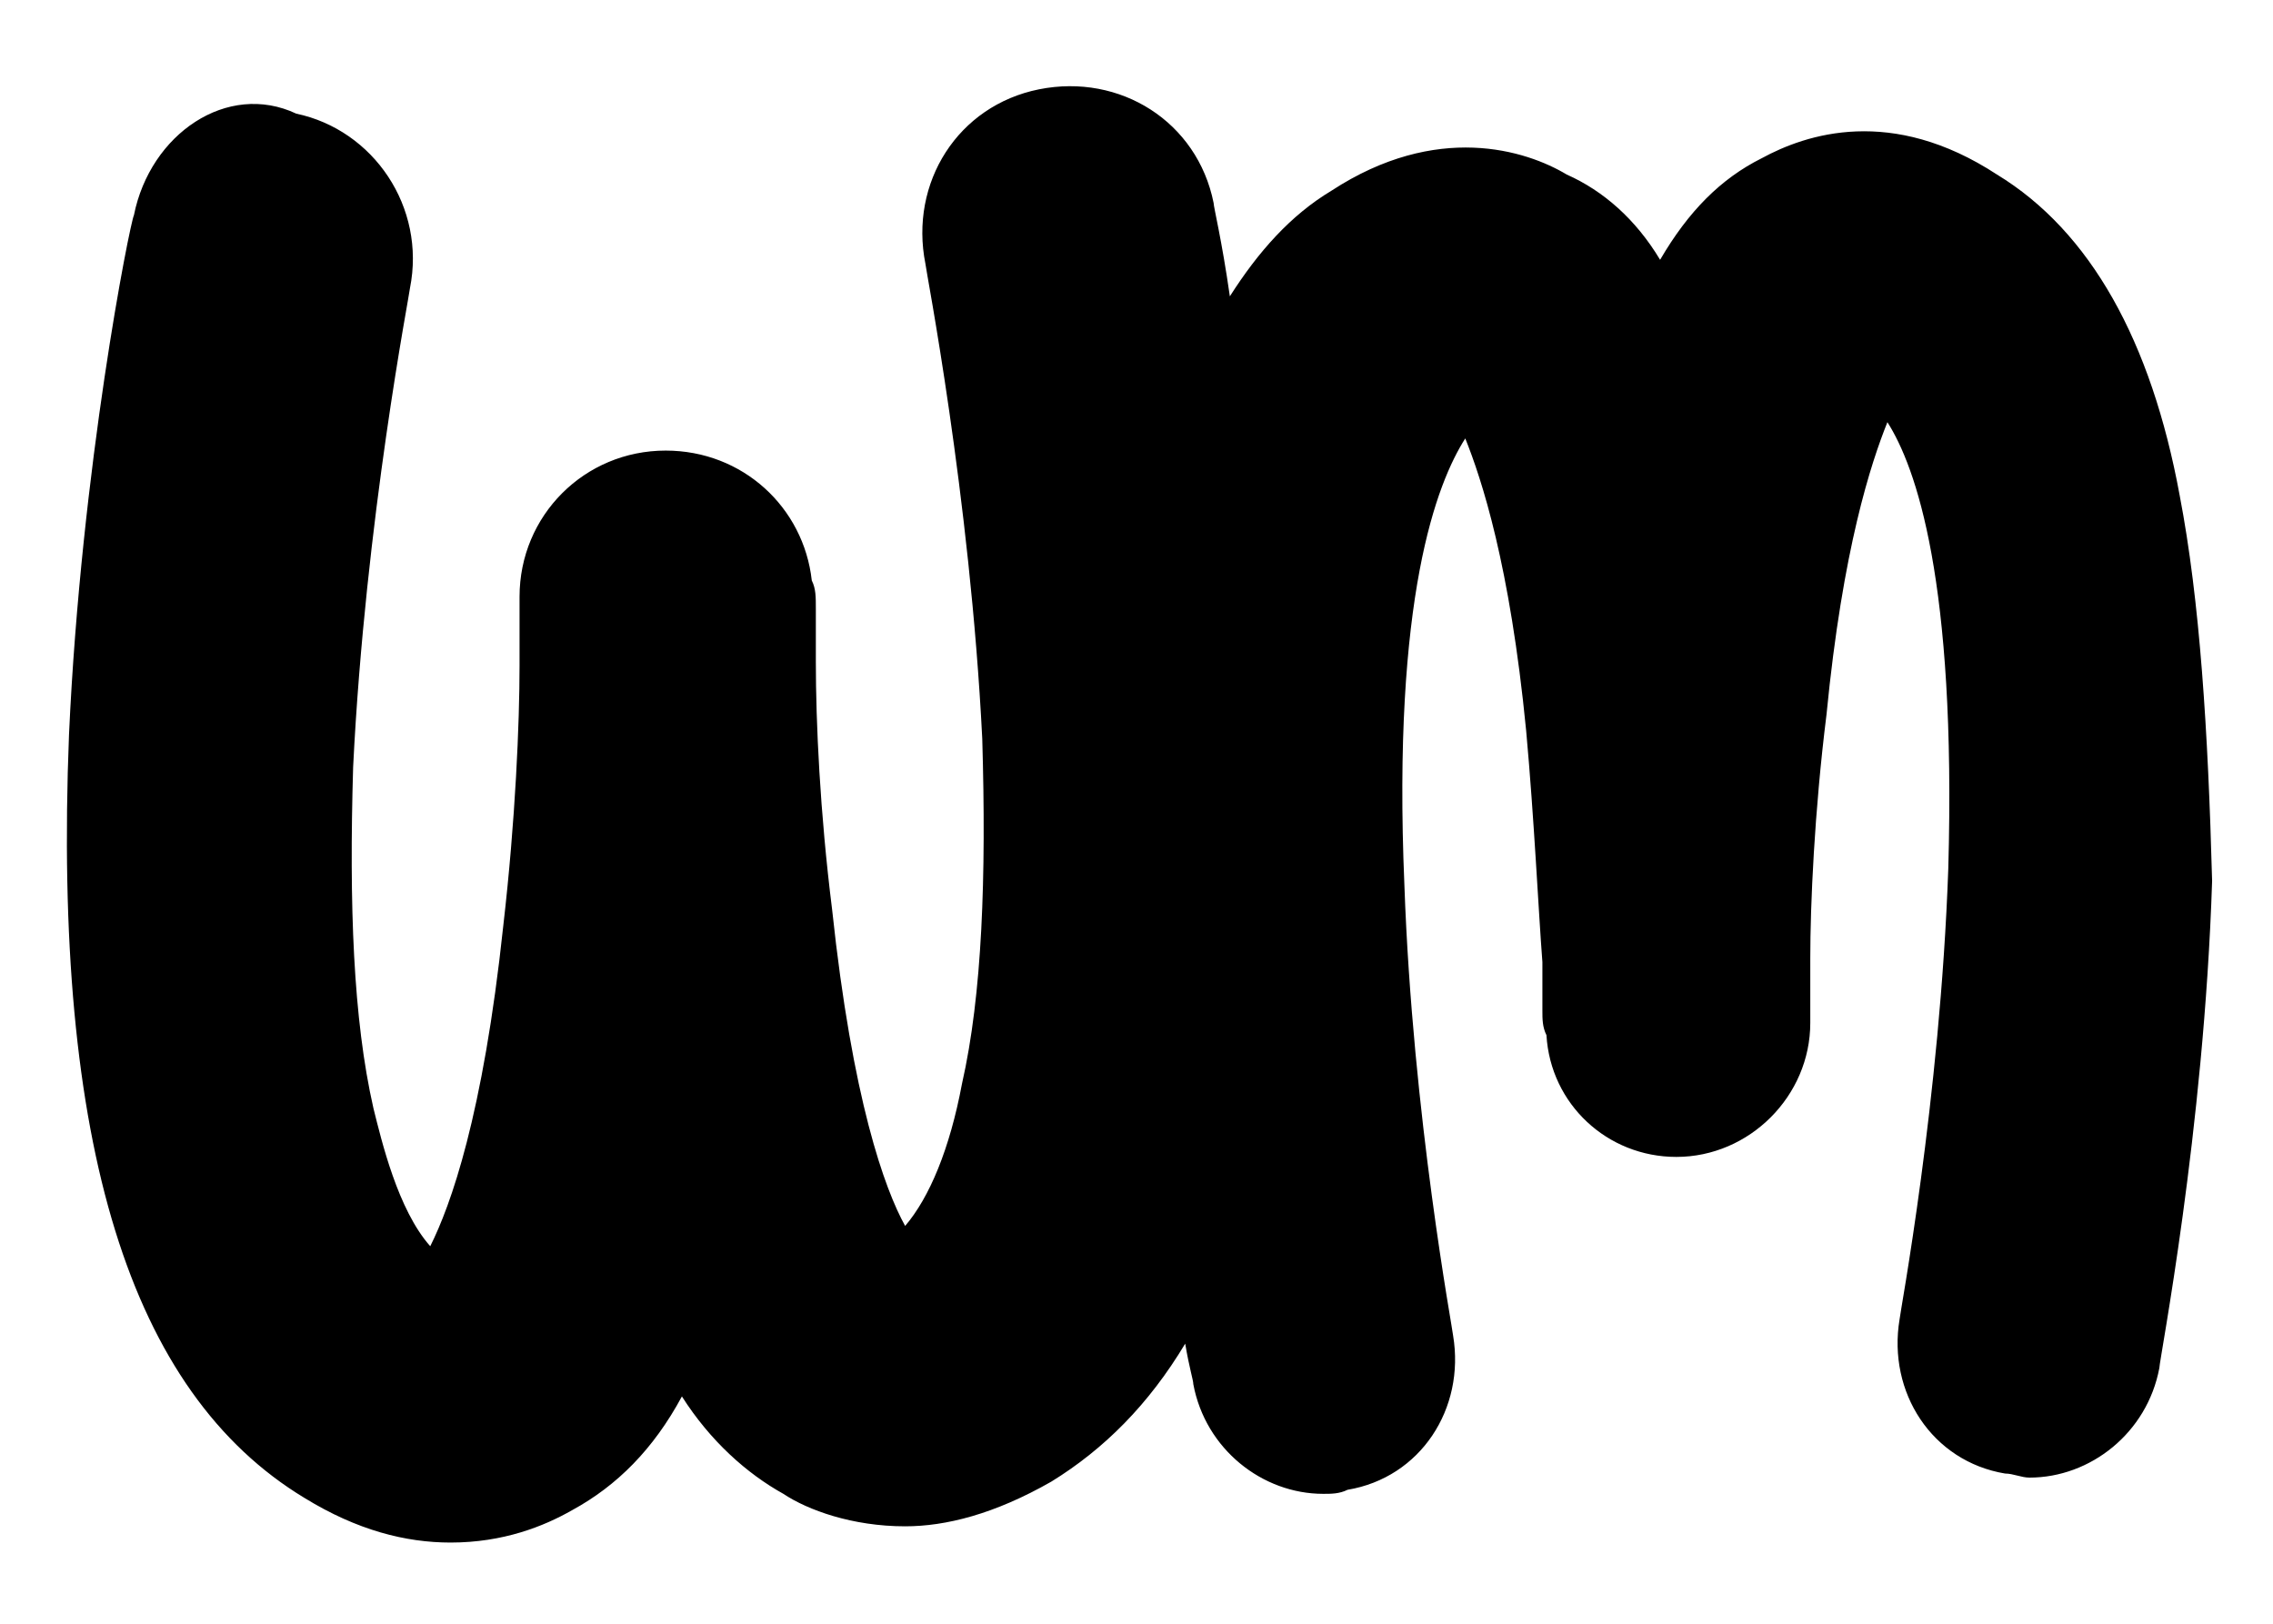
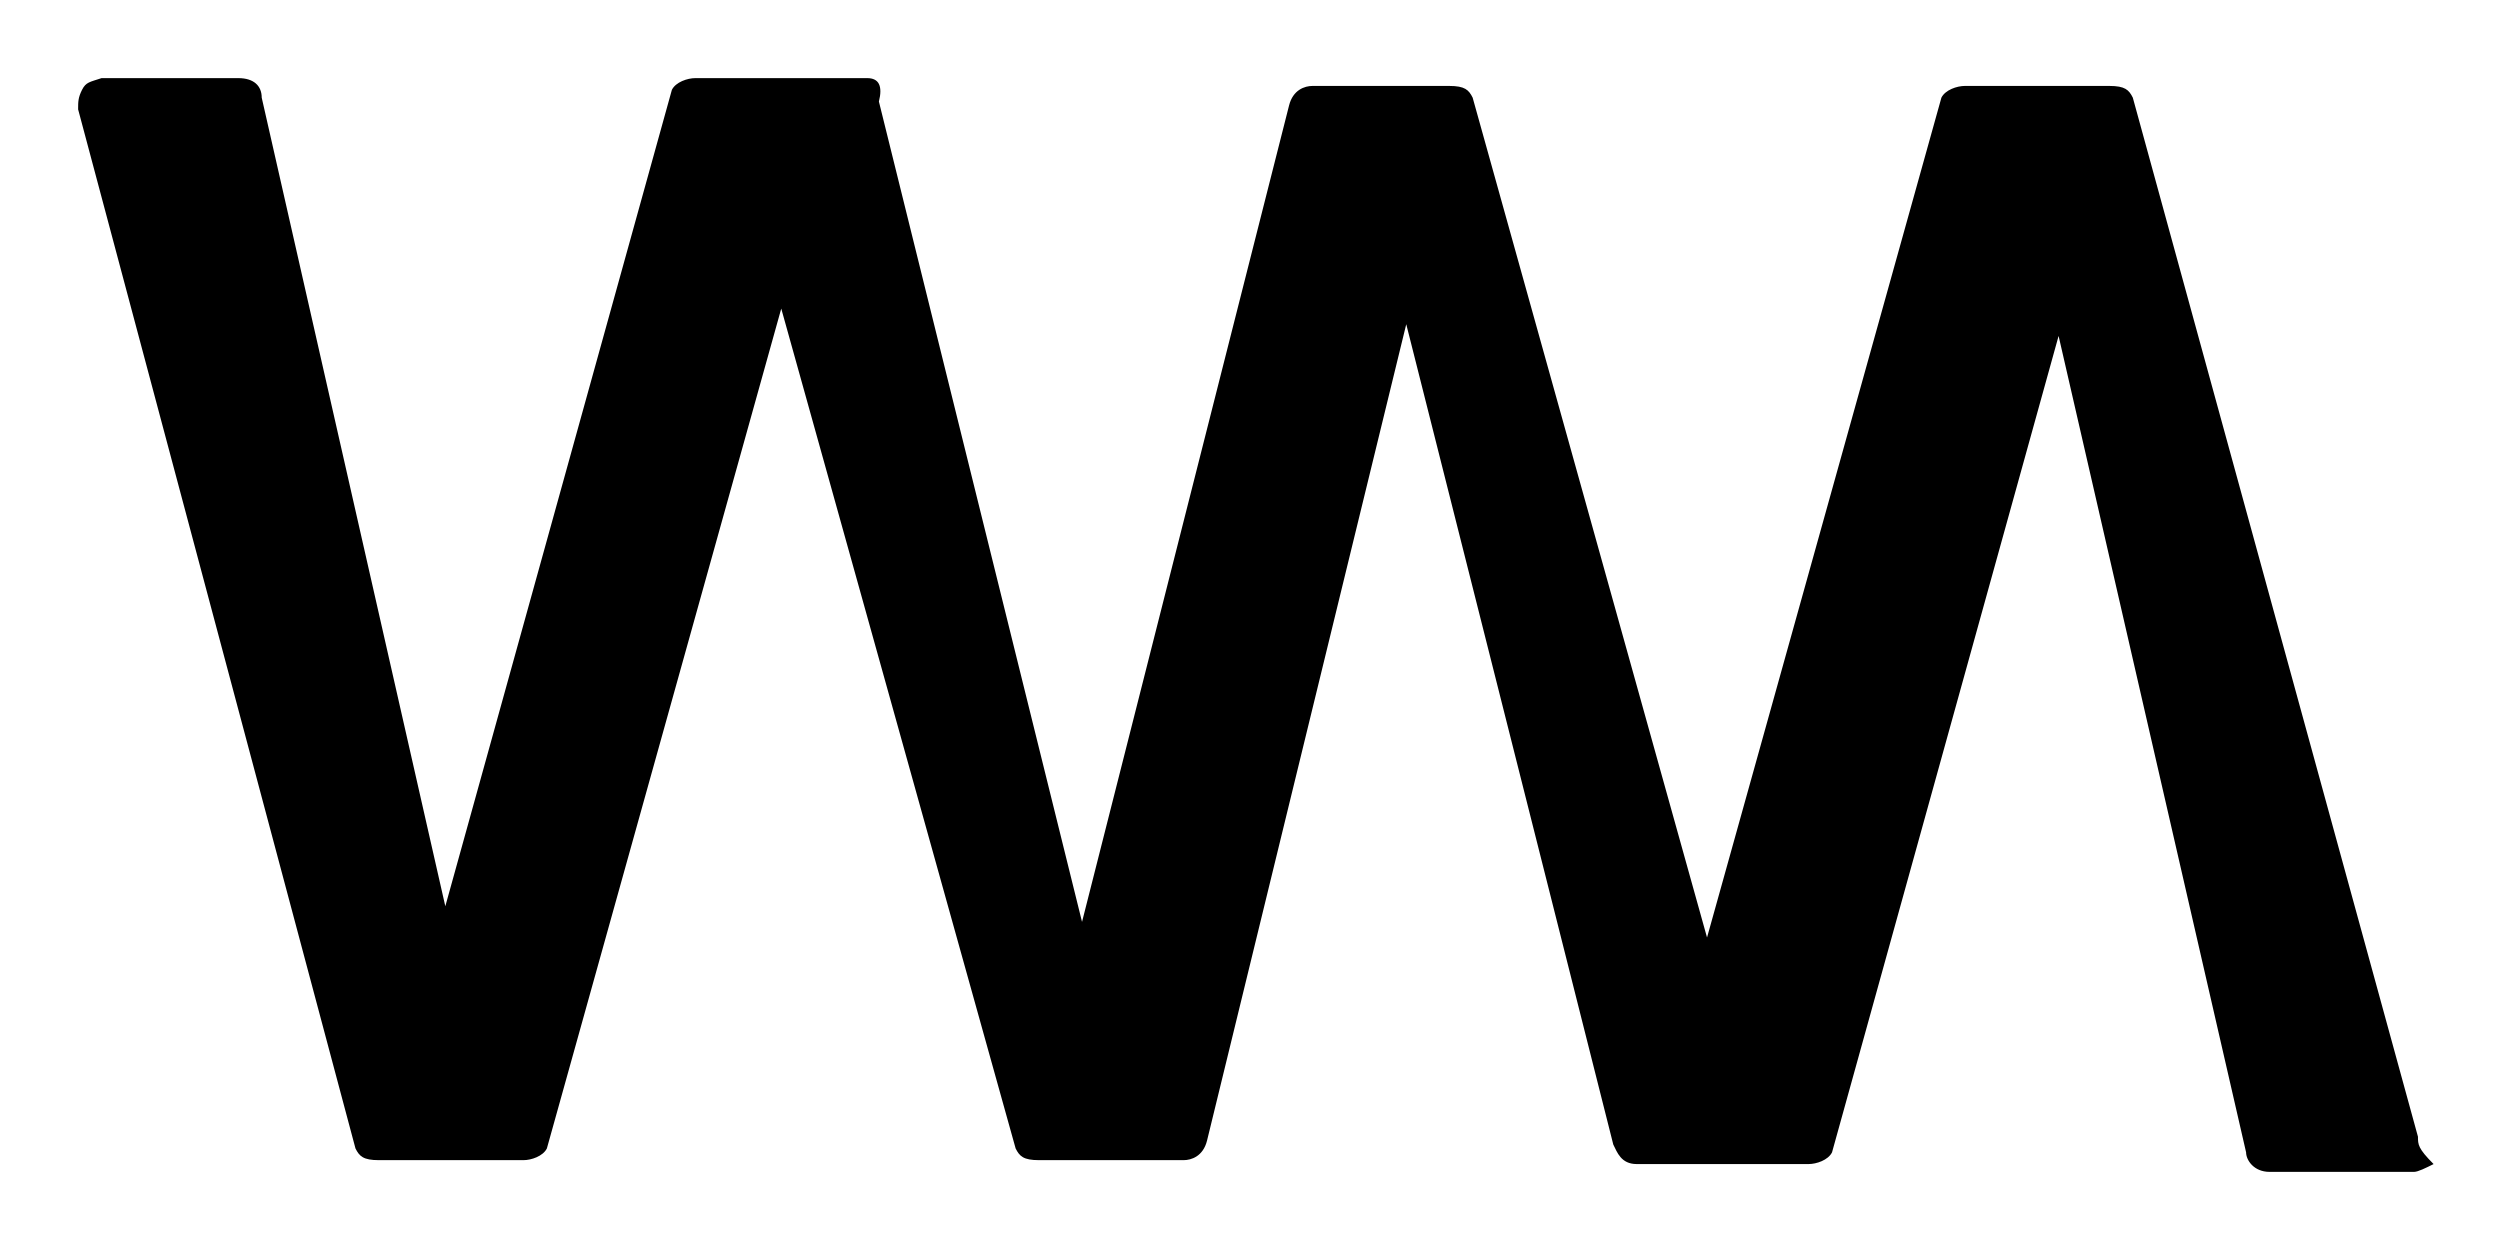
- <svg xmlns="http://www.w3.org/2000/svg" version="1.1" id="logo" x="0px" y="0px" width="56px" height="40px" viewBox="0 0 56 40" style="enable-background:new 0 0 56 40;" xml:space="preserve">
-   <path d="M53.7,12.2c-0.7-3.8-2.2-6.5-4.5-7.9c-2.6-1.7-4.7-1-5.8-0.4c-1,0.5-1.8,1.3-2.5,2.5  c-0.6-1-1.4-1.7-2.3-2.1c-1-0.6-3.2-1.3-5.8,0.4c-1,0.6-1.8,1.5-2.5,2.6c-0.2-1.4-0.4-2.2-0.4-2.3c-0.4-2-2.3-3.2-4.3-2.8  c-2,0.4-3.2,2.3-2.8,4.3c0,0.1,1.1,5.7,1.4,11.7c0.1,3.4,0,6.3-0.5,8.5c-0.3,1.6-0.8,2.8-1.4,3.5c-0.5-0.9-1.3-3.1-1.8-7.8  c-0.3-2.4-0.4-4.6-0.4-6.1c0-0.8,0-1.3,0-1.3c0-0.3,0-0.5-0.1-0.7c-0.2-1.8-1.7-3.2-3.6-3.2c-2,0-3.6,1.6-3.6,3.6c0,0.1,0,0.7,0,1.7  c0,1.4-0.1,3.8-0.4,6.4c-0.5,4.7-1.3,6.9-1.8,7.9c-0.8-0.9-1.2-2.6-1.4-3.4c-0.5-2.2-0.6-5-0.5-8.4c0.3-6.1,1.4-11.7,1.4-11.8  c0.4-2-0.9-3.9-2.8-4.3C5.6,2,3.7,3.3,3.3,5.3C3.2,5.5,2,11.5,1.7,18.1C1.3,28.2,3.2,34.3,7.5,36.9c1.3,0.8,2.5,1.1,3.6,1.1  c1.3,0,2.3-0.4,3-0.8c1.1-0.6,2-1.5,2.7-2.8c0.7,1.1,1.6,1.9,2.5,2.4c0.6,0.4,1.7,0.8,3,0.8c1,0,2.2-0.3,3.6-1.1  c1.3-0.8,2.4-1.9,3.3-3.4c0.1,0.6,0.2,0.9,0.2,1c0.3,1.6,1.7,2.7,3.2,2.7c0.2,0,0.4,0,0.6-0.1c1.8-0.3,2.9-2,2.6-3.8  c0-0.1-1-5.4-1.2-11.1c-0.3-7.1,0.8-9.9,1.5-11c0.4,1,1.1,3.1,1.5,7.2c0.2,2.2,0.3,4.4,0.4,5.7c0,0.7,0,1.2,0,1.2  c0,0.2,0,0.4,0.1,0.6c0.1,1.7,1.5,3,3.2,3c1.8,0,3.3-1.5,3.3-3.3c0-0.1,0-0.7,0-1.6c0-1.3,0.1-3.6,0.4-6c0.4-4.1,1.1-6.2,1.5-7.2  c0.7,1.1,1.7,3.9,1.5,11c-0.2,5.7-1.2,11-1.2,11.1c-0.3,1.8,0.8,3.5,2.6,3.8c0.2,0,0.4,0.1,0.6,0.1c1.5,0,2.9-1.1,3.2-2.7  c0-0.2,1.1-5.8,1.3-12C54.4,18,54.2,14.8,53.7,12.2z" />
+ <svg xmlns="http://www.w3.org/2000/svg" version="1.1" id="logo" x="0px" y="0px" width="64px" height="32px" viewBox="0 0 64 32" style="enable-background:new 0 0 64 32;" xml:space="preserve">
+   <path d="M61.9,29.1L54.6,2.5c-0.1-0.2-0.2-0.3-0.6-0.3h-3.7c-0.2,0-0.5,0.1-0.6,0.3l-6,21.5l-6-21.5c-0.1-0.2-0.2-0.3-0.6-0.3h-3.5  c-0.2,0-0.5,0.1-0.6,0.5l-5.3,20.9l-5.2-21C22.6,2.2,22.5,2,22.2,2h-4.4c-0.2,0-0.5,0.1-0.6,0.3l-5.8,20.9L6.7,2.5  C6.7,2.2,6.5,2,6.1,2H2.6C2.3,2.1,2.2,2.1,2.1,2.3C2,2.5,2,2.6,2,2.8l7.1,26.6c0.1,0.2,0.2,0.3,0.6,0.3h3.7c0.2,0,0.5-0.1,0.6-0.3  l6-21.5l6,21.5c0.1,0.2,0.2,0.3,0.6,0.3h3.7c0.2,0,0.5-0.1,0.6-0.5l5.1-20.9l5.3,21c0.1,0.2,0.2,0.5,0.6,0.5h4.4  c0.2,0,0.5-0.1,0.6-0.3l5.8-20.9l4.8,20.9c0,0.2,0.2,0.5,0.6,0.5h3.7c0.1,0,0.3-0.1,0.5-0.2C61.9,29.4,61.9,29.3,61.9,29.1z" />
</svg>
